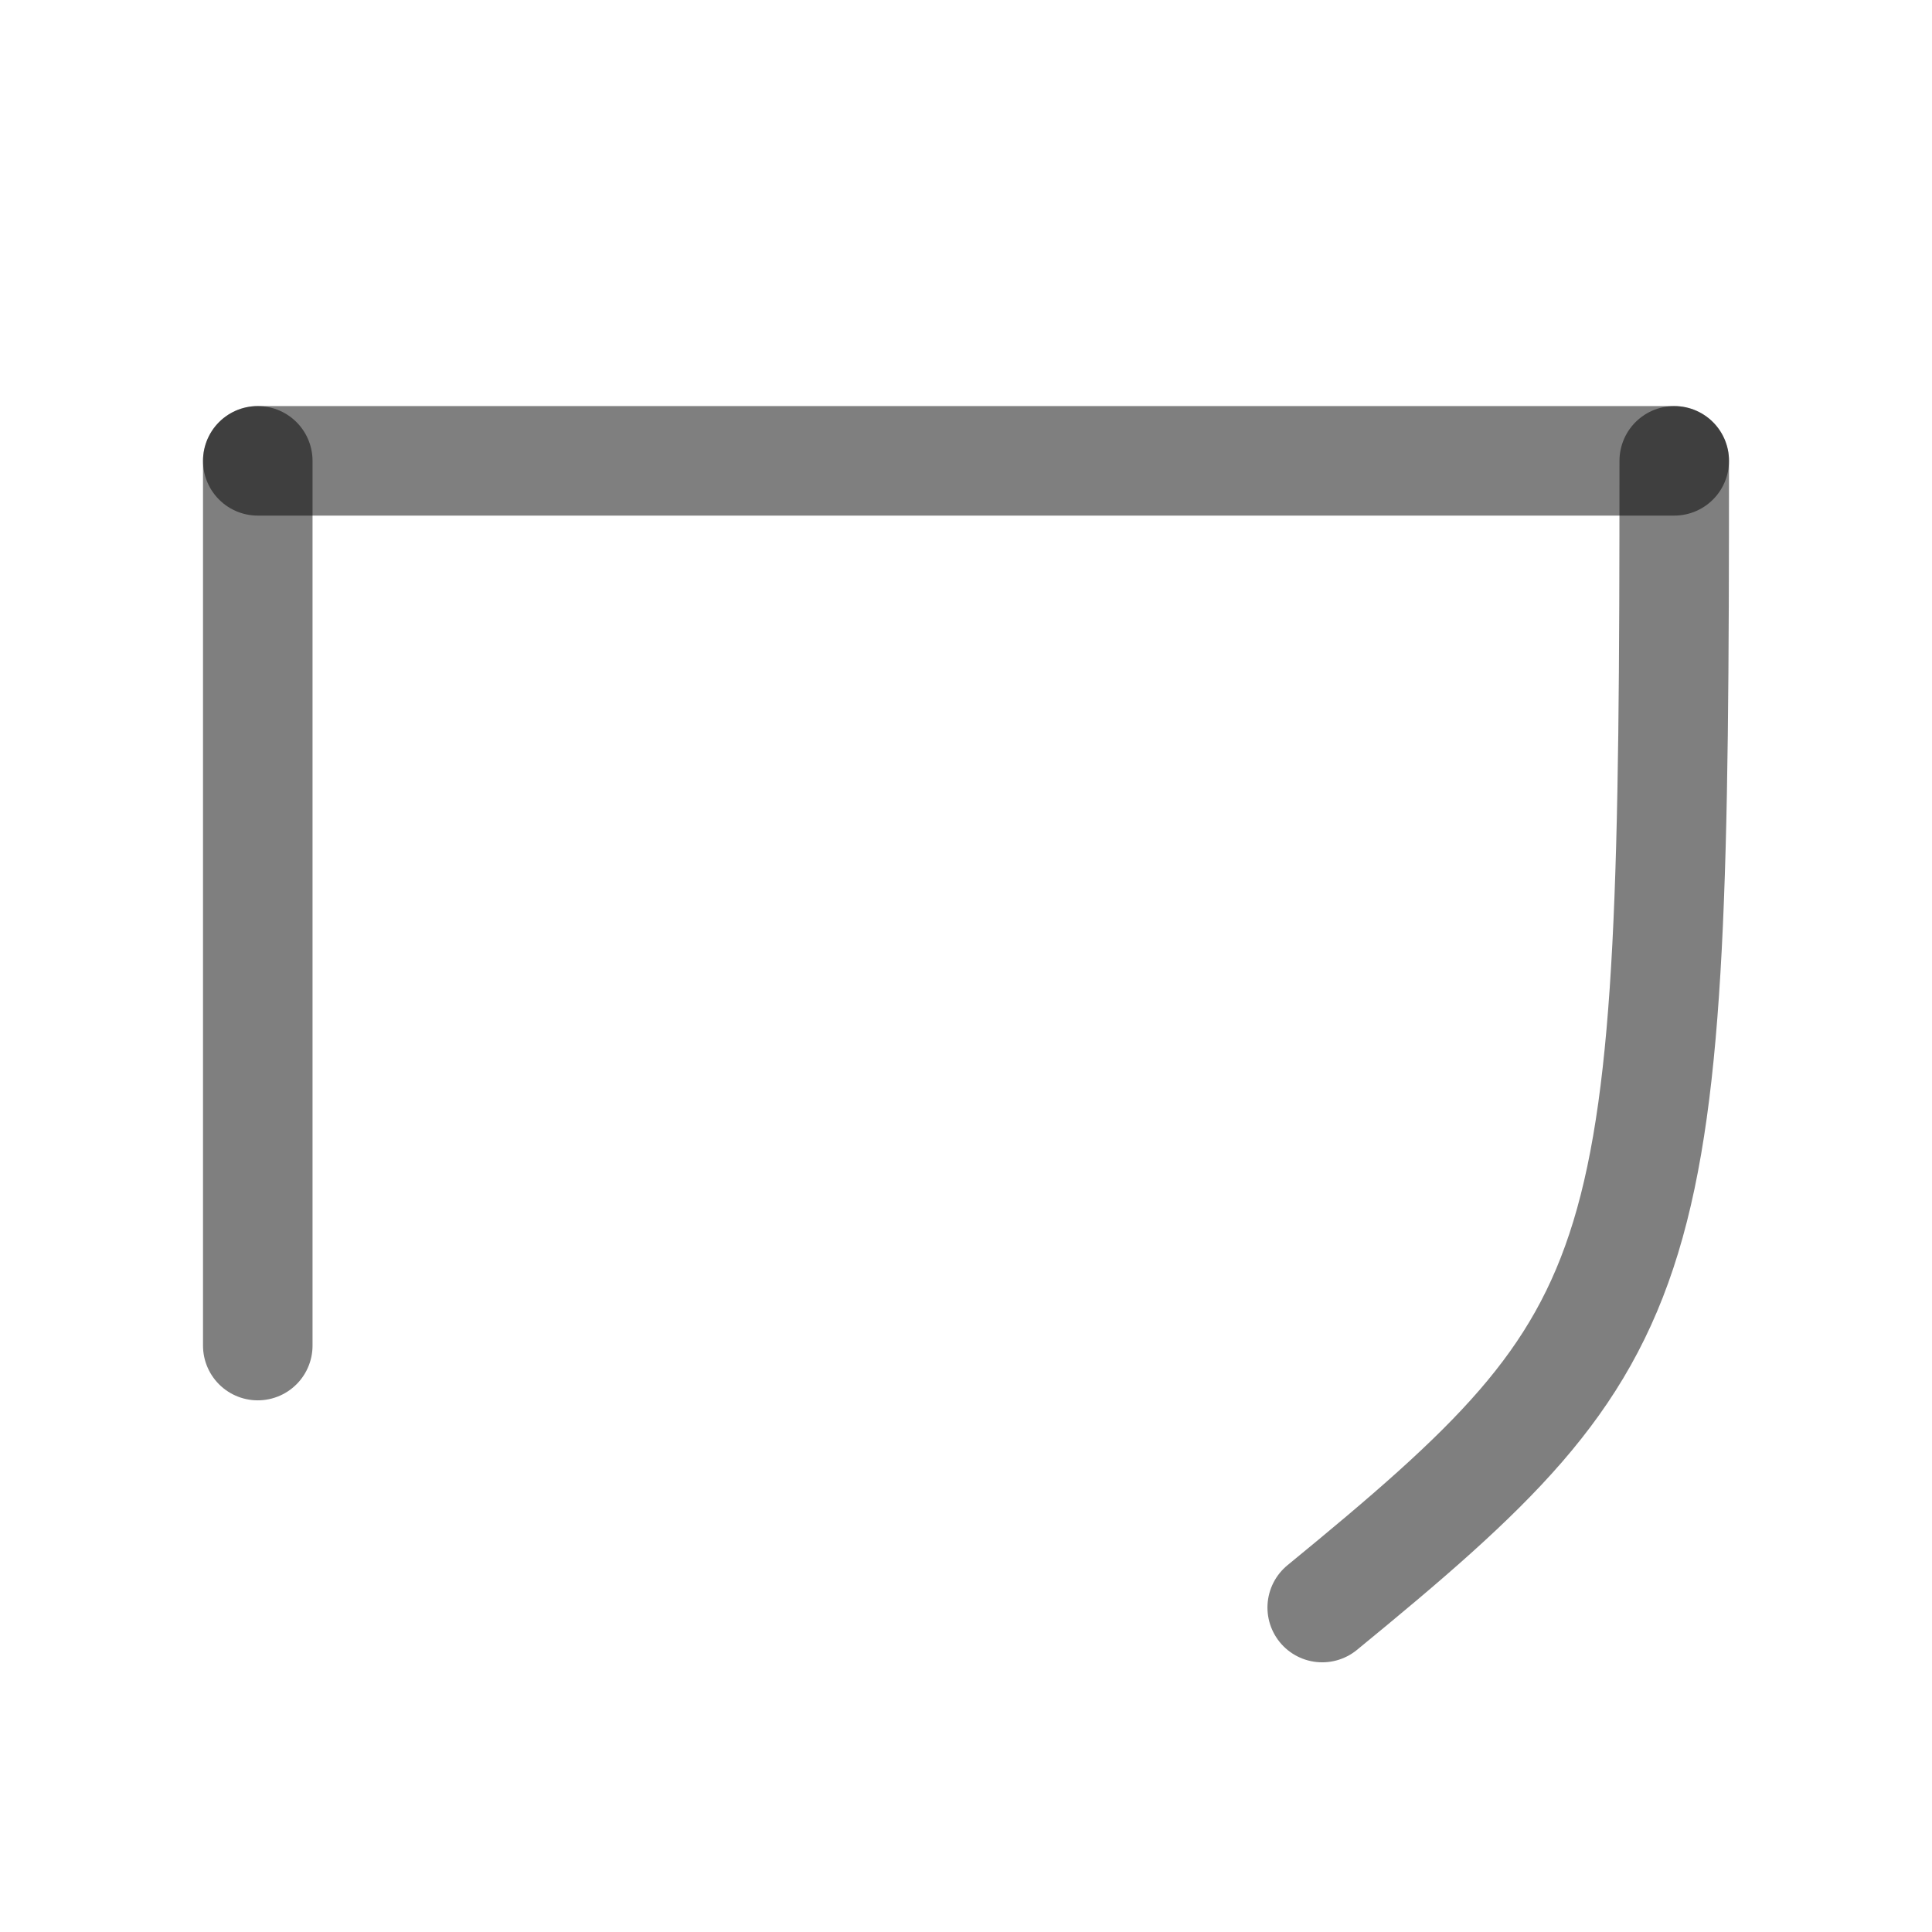
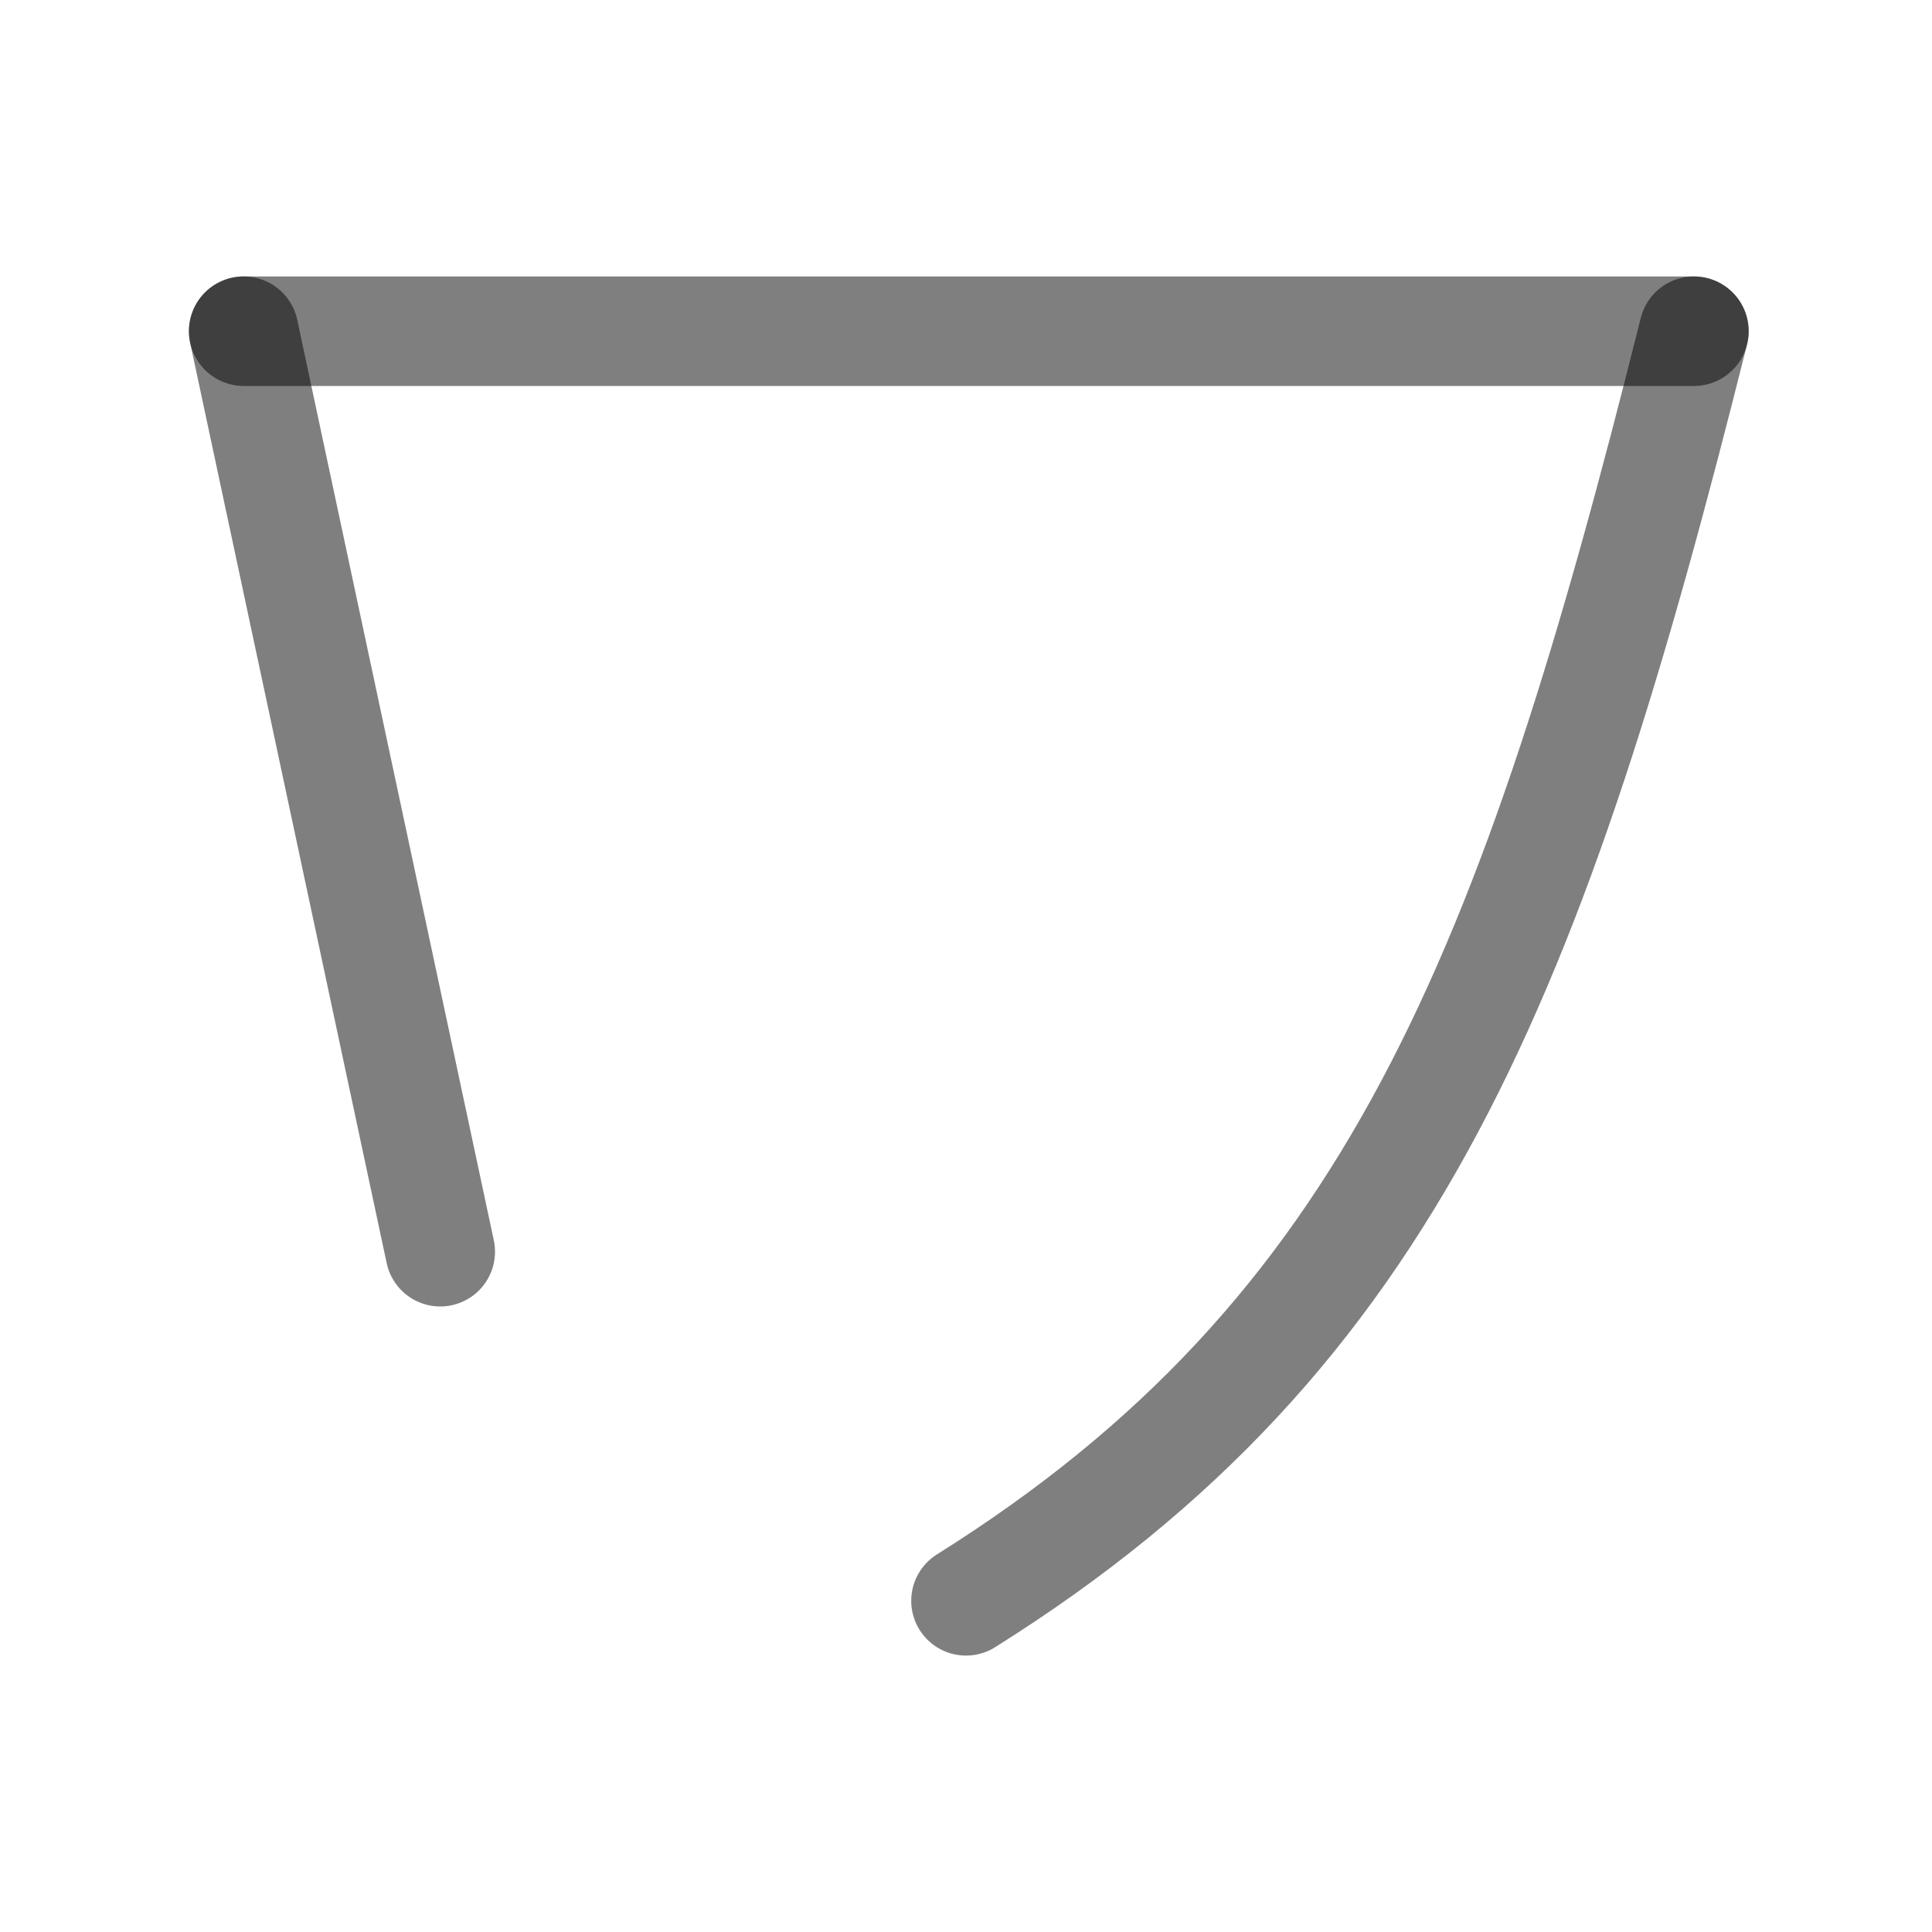
<svg xmlns="http://www.w3.org/2000/svg" width="1000" height="1000" viewBox="0 0 264.583 264.583" version="1.1" id="svg5">
  <defs id="defs2" />
-   <path style="fill:#000000;fill-opacity:1;stroke:#000000;stroke-width:15;stroke-linecap:round;stroke-linejoin:round;stroke-dasharray:none;stroke-opacity:0.5" d="m 35.301,63.111 0,121.163" id="path2437" />
-   <path style="fill:none;fill-opacity:1;stroke:#000000;stroke-width:15;stroke-linecap:round;stroke-linejoin:round;stroke-dasharray:none;stroke-opacity:0.5" d="m 229.283,63.111 c 0,112.275 -1.643,118.887 -48.208,157.039" id="path2441" />
-   <path style="fill:#000000;fill-opacity:1;stroke:#000000;stroke-width:15;stroke-linecap:round;stroke-linejoin:round;stroke-dasharray:none;stroke-opacity:0.5" d="M 229.283,63.111 H 35.301" id="path2443" />
+   <g id="layer1">
+     <path style="fill:none;stroke:#000000;stroke-width:15;stroke-linecap:round;stroke-linejoin:round;stroke-opacity:0.5" d="M 33.37,45.357 60.29,171.418" id="path1314" />
+     <path style="fill:none;stroke:#000000;stroke-width:15;stroke-linecap:round;stroke-linejoin:round;stroke-opacity:0.5" d="M 231.978,45.357 C 209.911,133.464 190.669,182.639 132.292,219.227" id="path1924" />
+     <path style="fill:none;stroke:#000000;stroke-width:15;stroke-linecap:round;stroke-linejoin:round;stroke-opacity:0.5" d="M 33.37,45.357 H 231.978" id="path1941" />
+   </g>
</svg>
